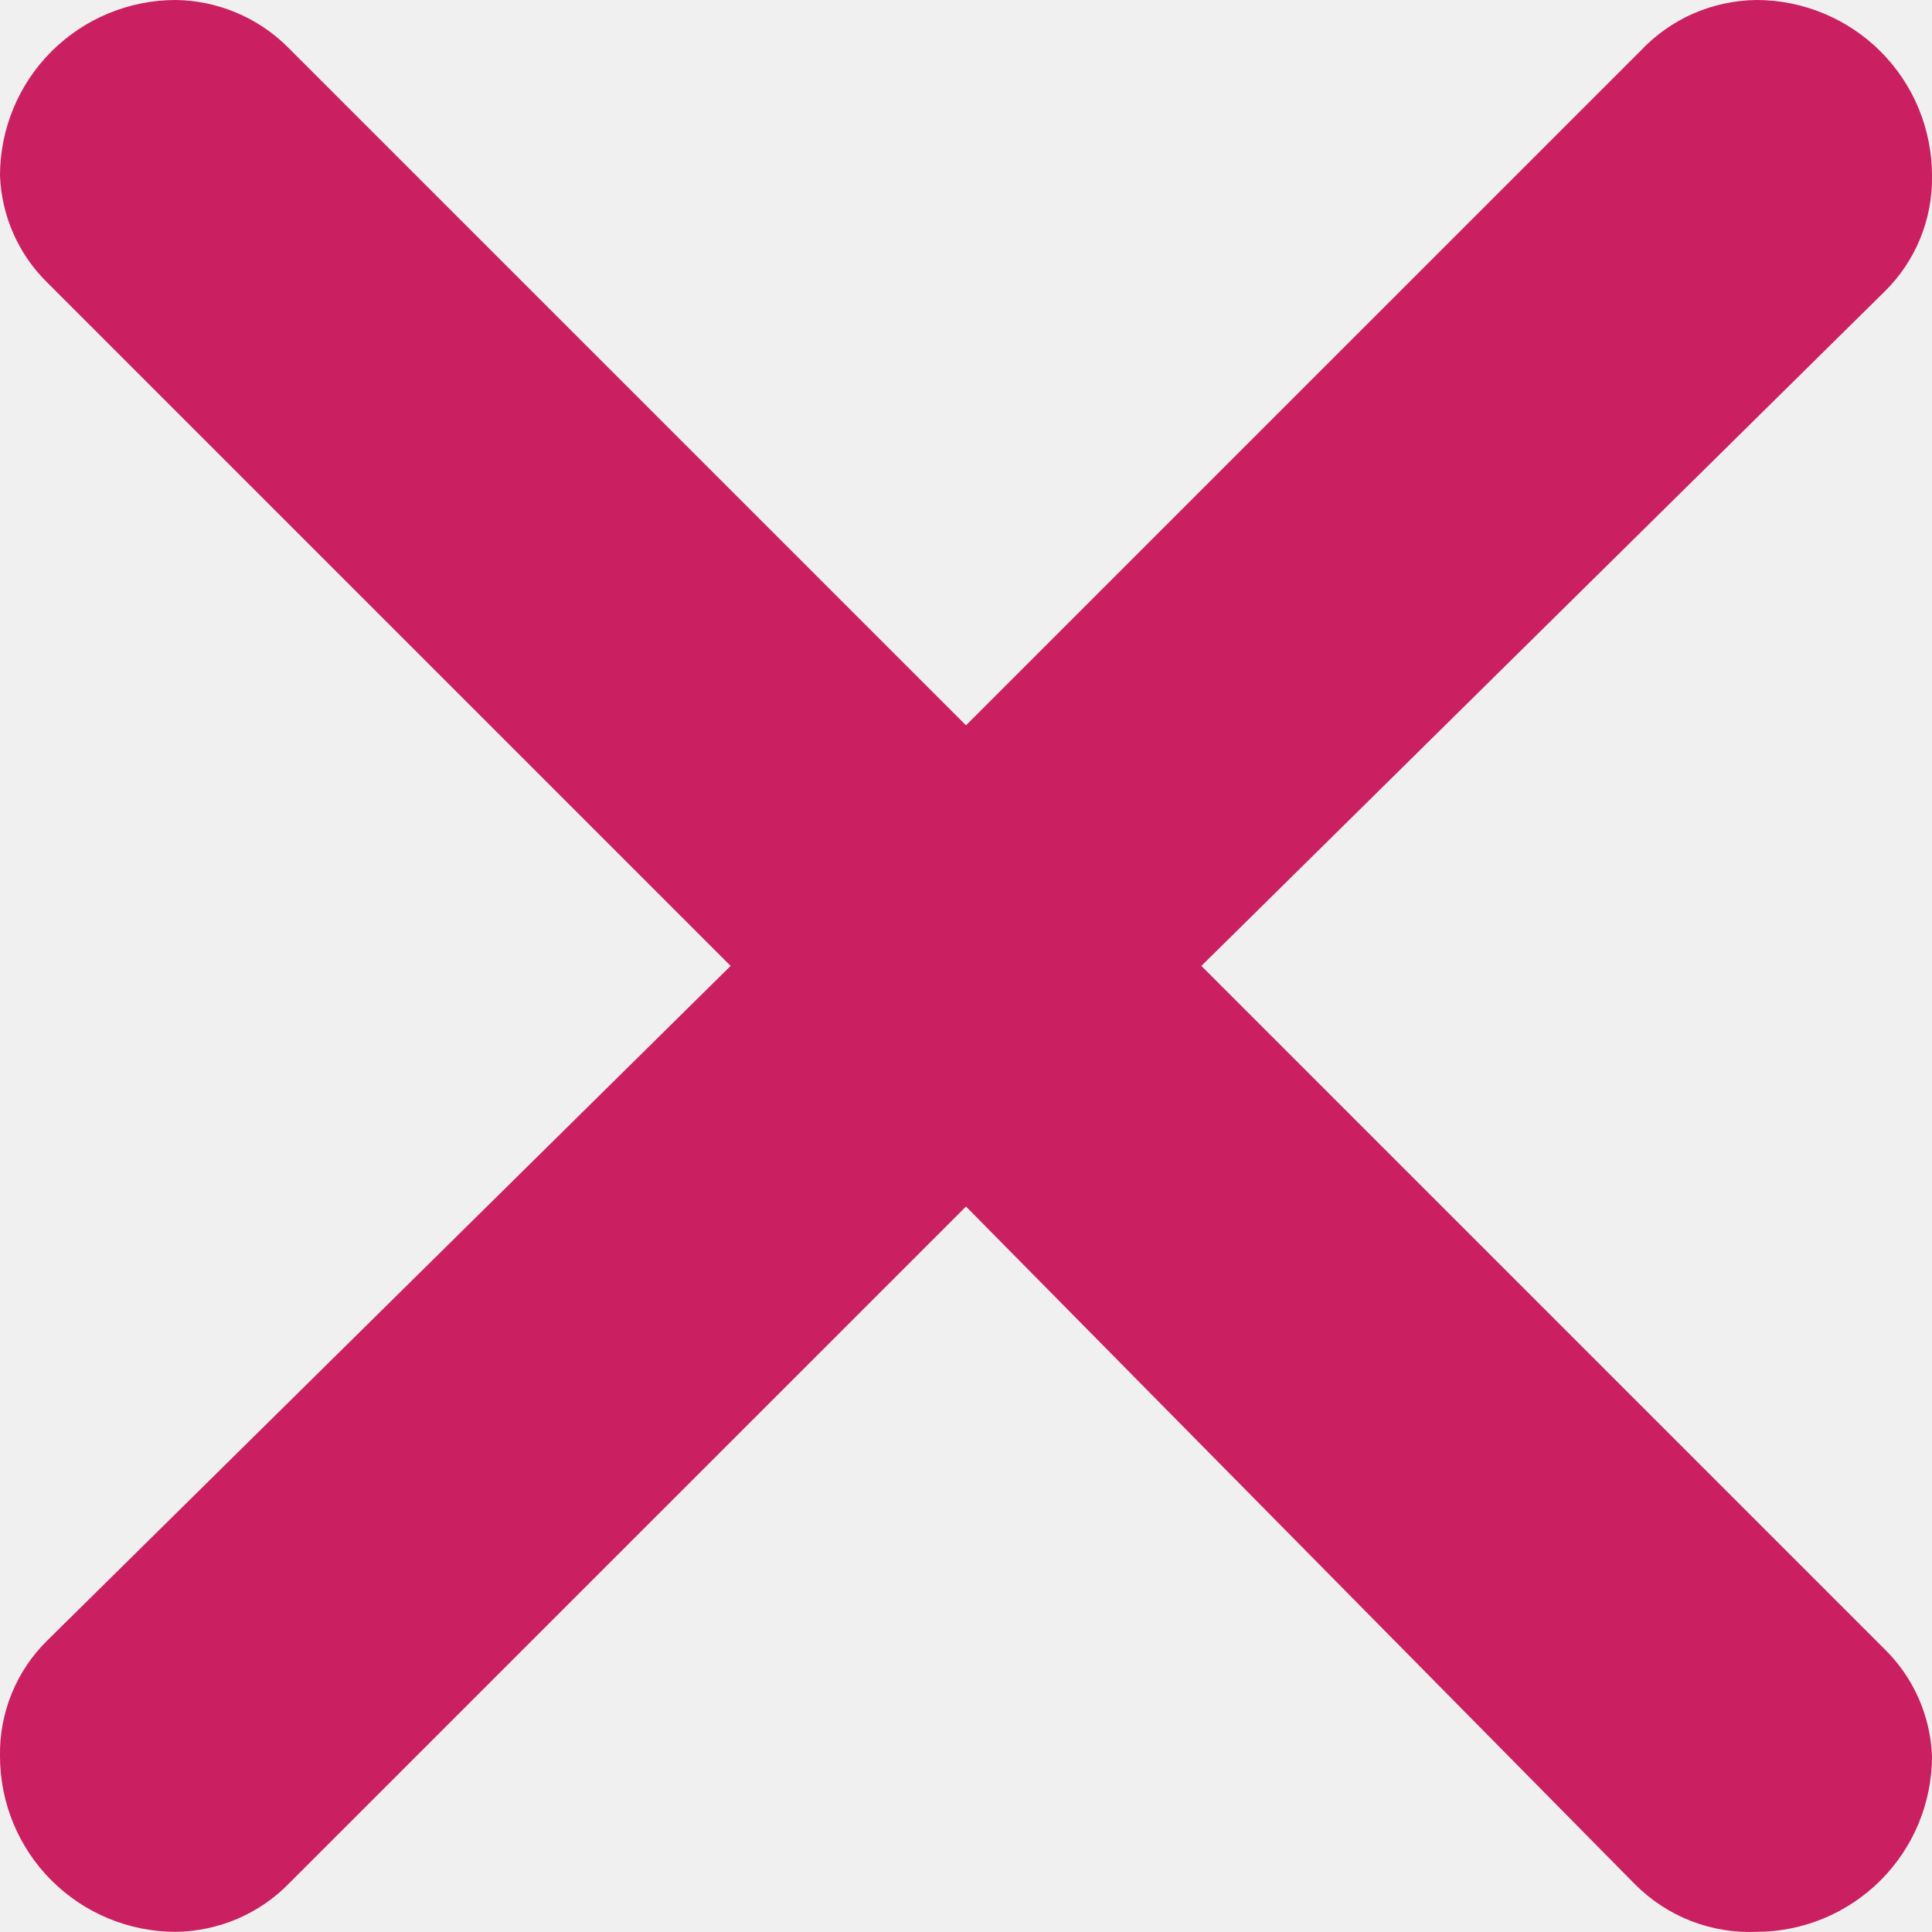
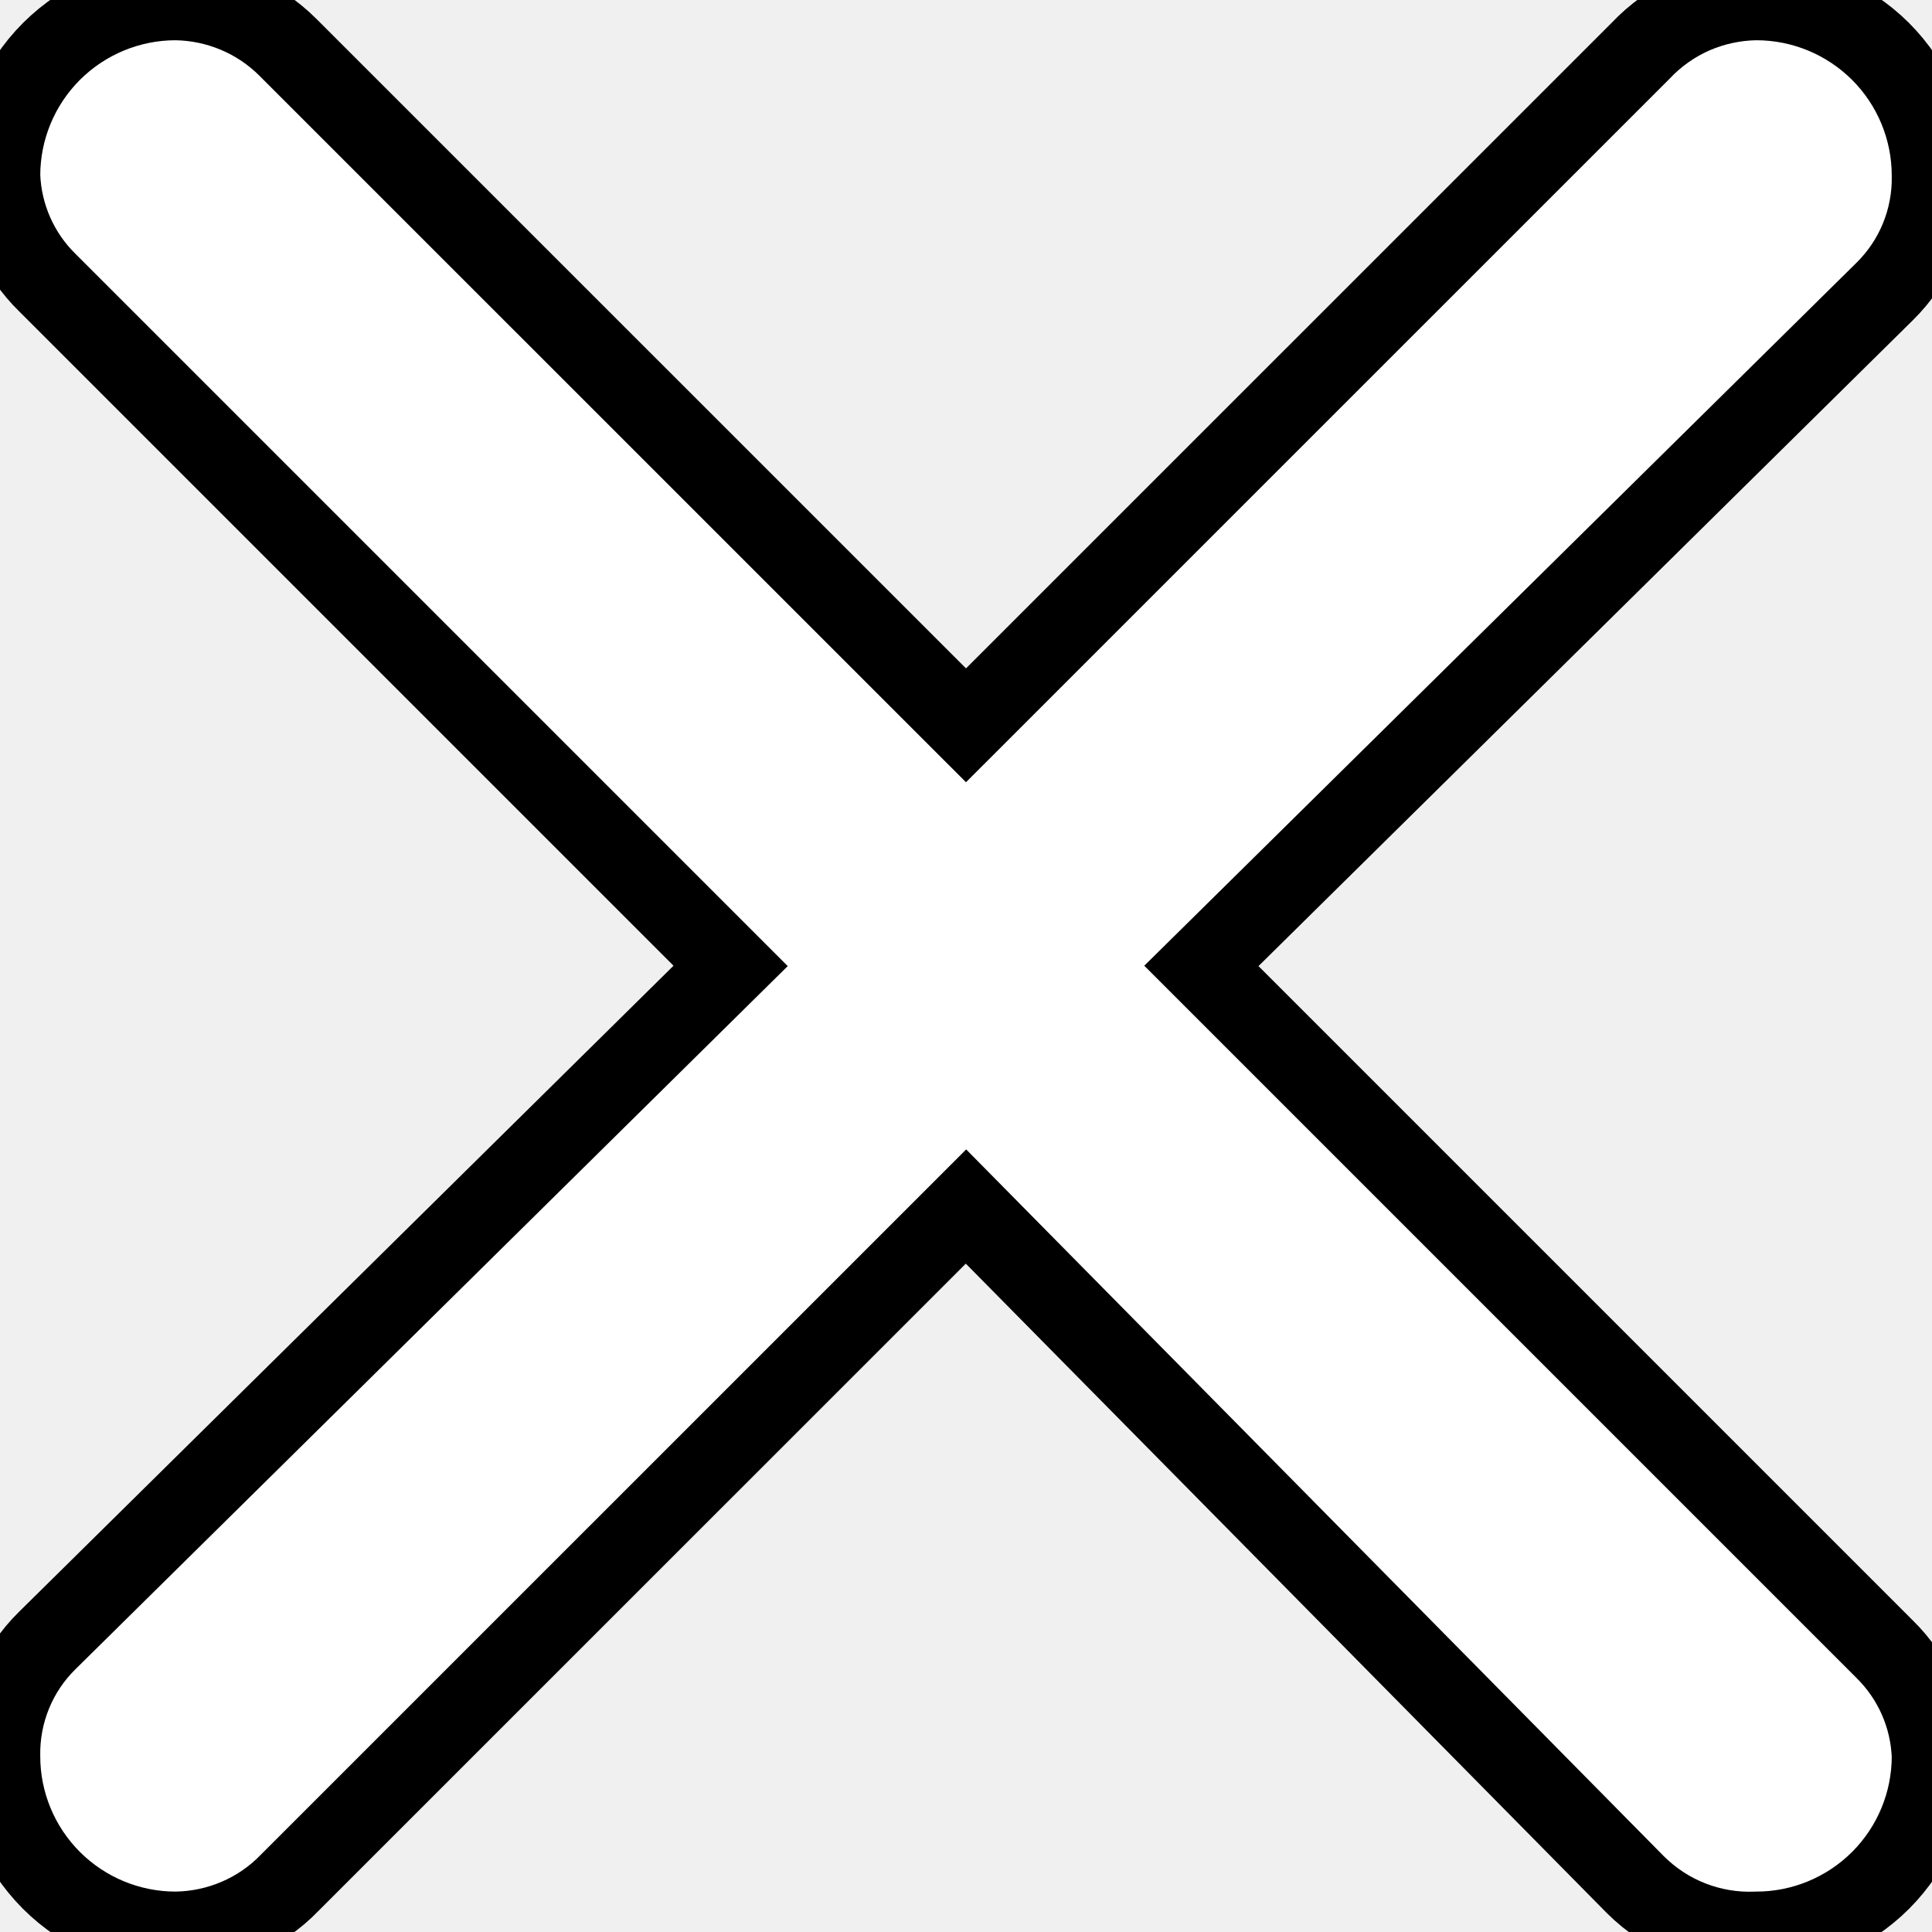
- <svg xmlns="http://www.w3.org/2000/svg" width="24" height="24" viewBox="0 0 24 24" fill="none">
-   <path d="M3.578 0.589L12 9.01L20.378 0.633C20.563 0.436 20.786 0.278 21.033 0.169C21.281 0.061 21.548 0.003 21.818 0C22.396 0 22.951 0.23 23.361 0.639C23.77 1.048 24 1.603 24 2.182C24.005 2.449 23.955 2.715 23.854 2.962C23.753 3.21 23.602 3.434 23.411 3.622L14.924 11.999L23.411 20.486C23.77 20.838 23.981 21.314 24 21.817C24 22.395 23.77 22.95 23.361 23.359C22.951 23.768 22.396 23.998 21.818 23.998C21.54 24.01 21.262 23.963 21.003 23.862C20.744 23.761 20.509 23.606 20.312 23.409L12 14.988L3.6 23.387C3.416 23.578 3.196 23.73 2.952 23.835C2.709 23.939 2.447 23.995 2.182 23.998C1.603 23.998 1.049 23.768 0.639 23.359C0.23 22.95 0 22.395 0 21.817C-0.005 21.549 0.045 21.283 0.146 21.036C0.247 20.788 0.398 20.564 0.589 20.377L9.076 11.999L0.589 3.512C0.23 3.161 0.019 2.684 0 2.182C0 1.603 0.23 1.048 0.639 0.639C1.049 0.23 1.603 0 2.182 0C2.706 0.007 3.208 0.218 3.578 0.589Z" fill="#CA2061" />
+ <svg xmlns="http://www.w3.org/2000/svg" width="24" height="24" viewBox="0 0 24 24" fill="none" stroke="black">
+   <path d="M3.578 0.589L12 9.01L20.378 0.633C20.563 0.436 20.786 0.278 21.033 0.169C21.281 0.061 21.548 0.003 21.818 0C22.396 0 22.951 0.23 23.361 0.639C23.77 1.048 24 1.603 24 2.182C24.005 2.449 23.955 2.715 23.854 2.962C23.753 3.21 23.602 3.434 23.411 3.622L14.924 11.999L23.411 20.486C23.77 20.838 23.981 21.314 24 21.817C24 22.395 23.77 22.95 23.361 23.359C22.951 23.768 22.396 23.998 21.818 23.998C21.54 24.01 21.262 23.963 21.003 23.862C20.744 23.761 20.509 23.606 20.312 23.409L12 14.988L3.6 23.387C3.416 23.578 3.196 23.73 2.952 23.835C2.709 23.939 2.447 23.995 2.182 23.998C1.603 23.998 1.049 23.768 0.639 23.359C0.23 22.95 0 22.395 0 21.817C-0.005 21.549 0.045 21.283 0.146 21.036C0.247 20.788 0.398 20.564 0.589 20.377L9.076 11.999L0.589 3.512C0.23 3.161 0.019 2.684 0 2.182C0 1.603 0.23 1.048 0.639 0.639C1.049 0.23 1.603 0 2.182 0C2.706 0.007 3.208 0.218 3.578 0.589Z" fill="white" />
</svg>
